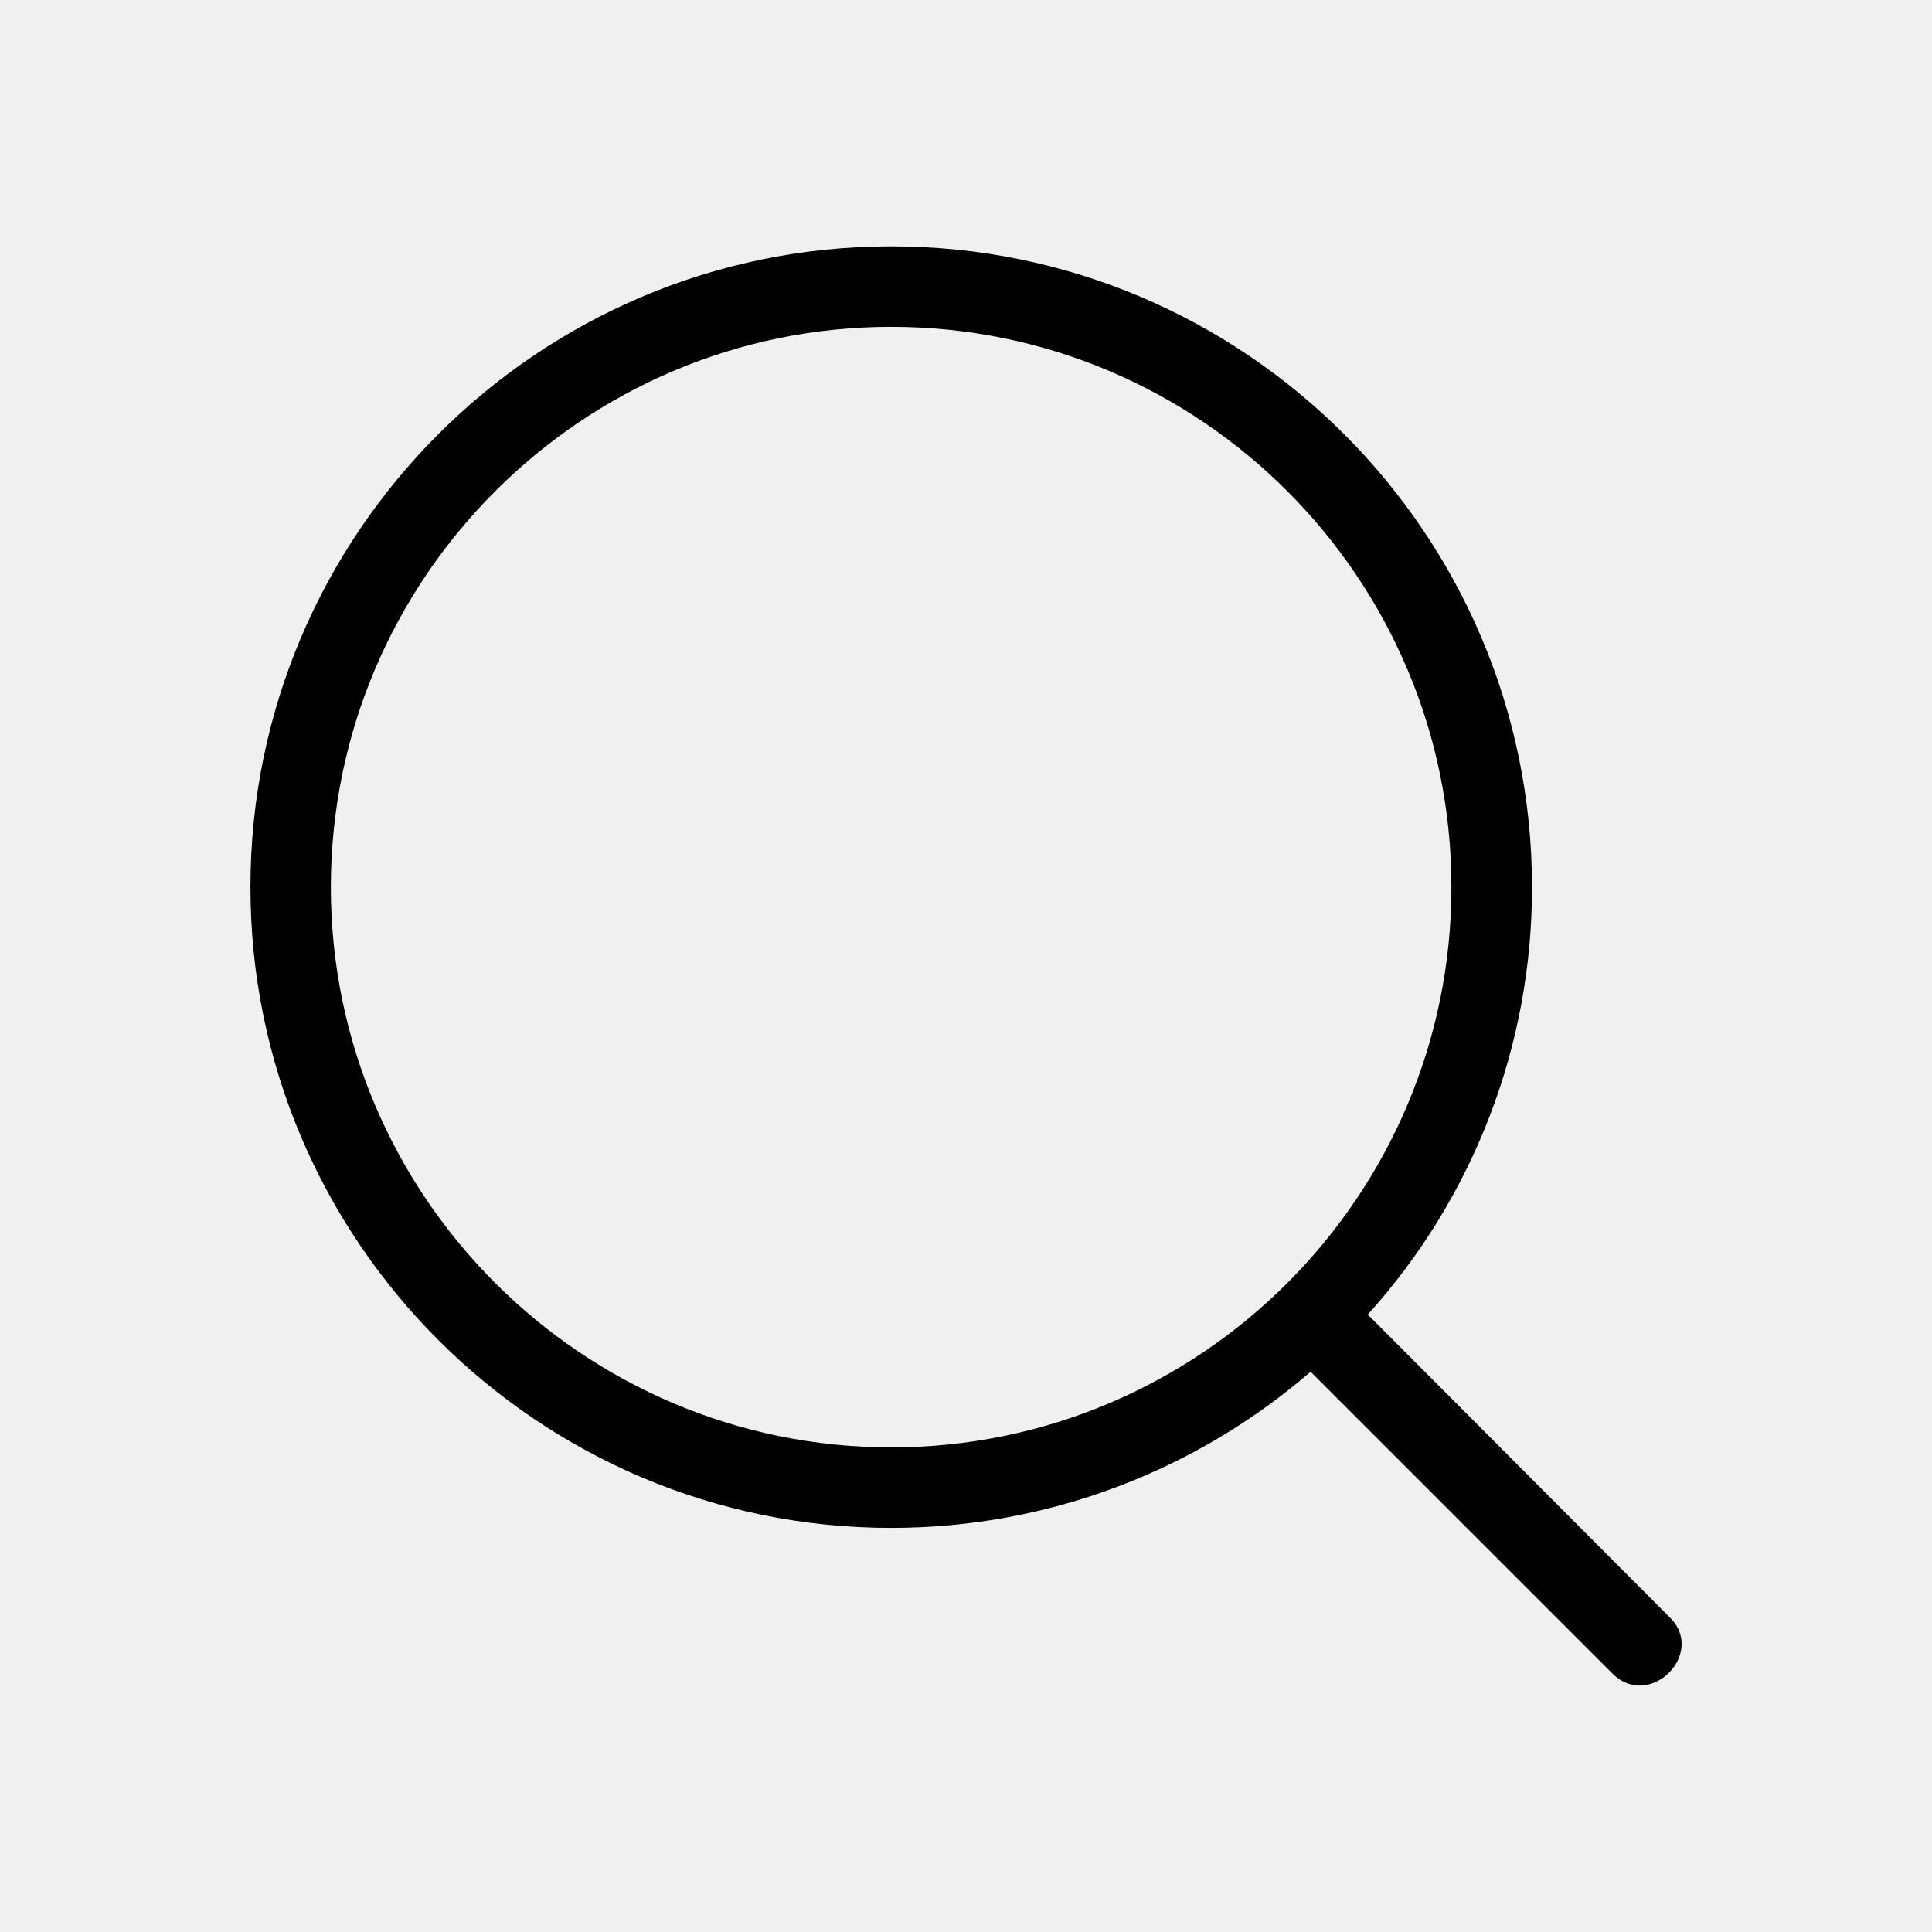
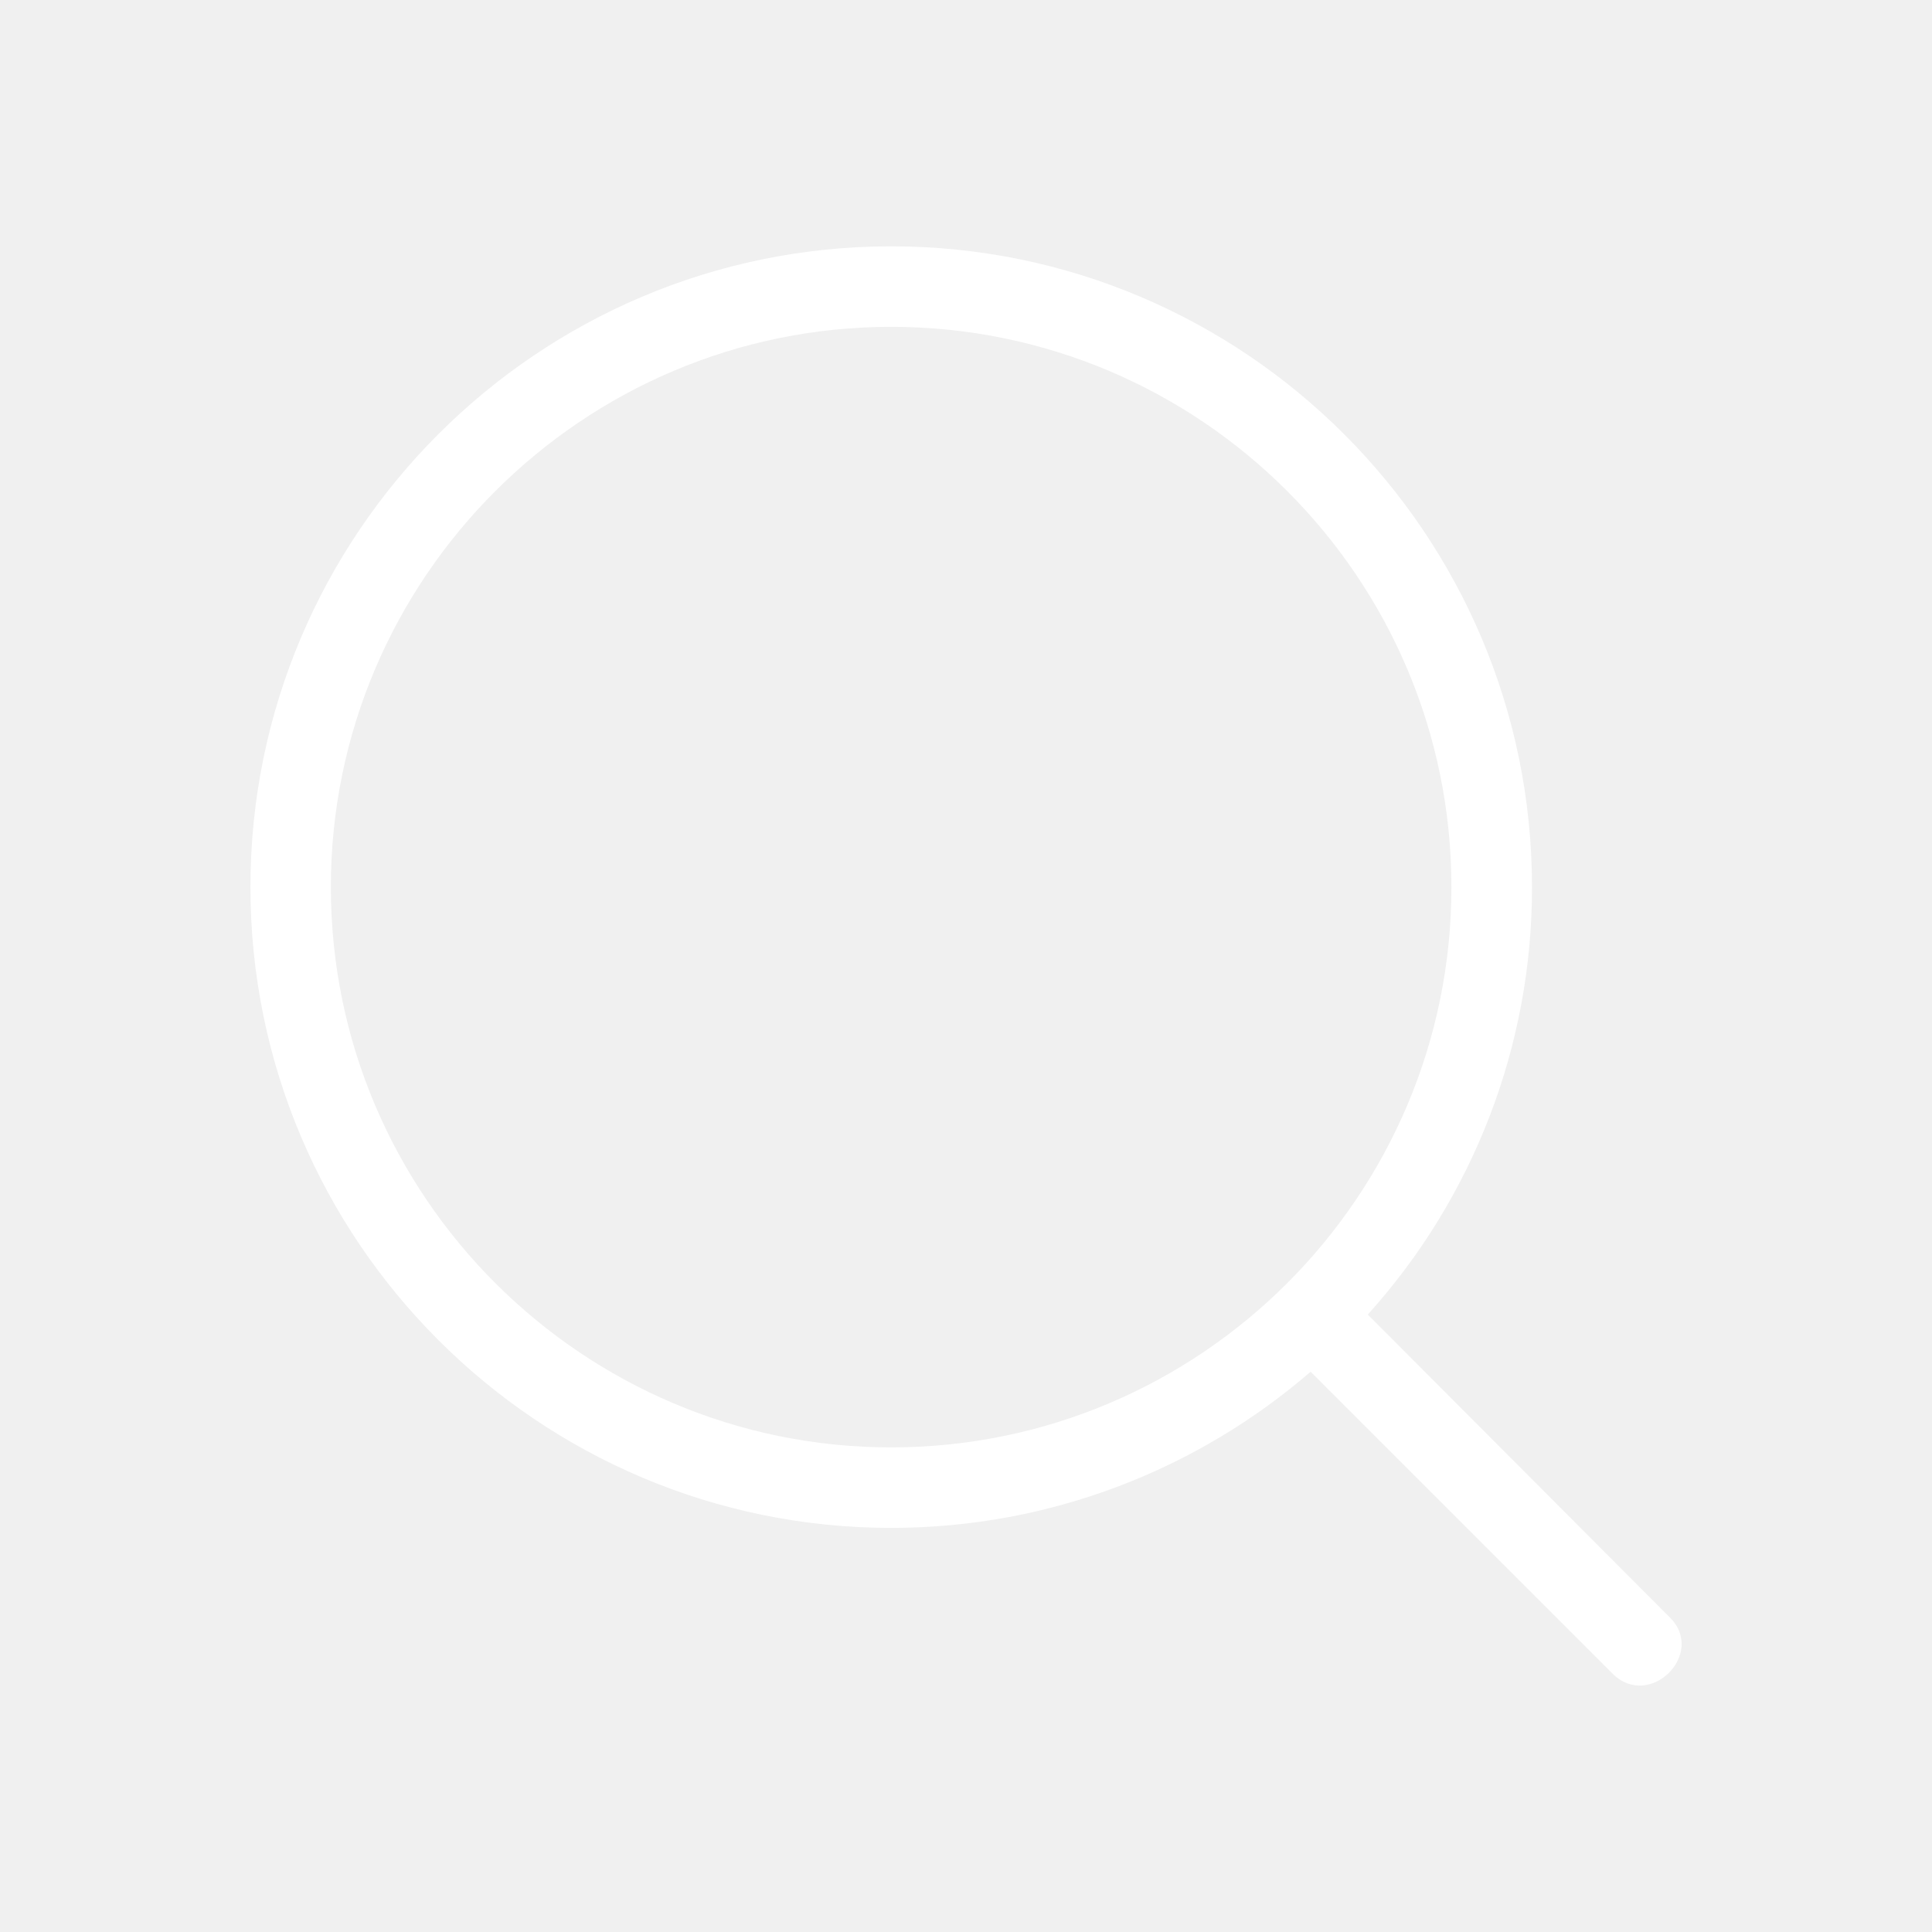
<svg xmlns="http://www.w3.org/2000/svg" width="24" height="24" viewBox="0 0 24 24" fill="none">
-   <path d="M20.031 20.79C20.491 21.25 21.201 20.54 20.741 20.09L16.991 16.33C18.306 14.874 19.034 12.982 19.031 11.02C19.031 6.63 15.461 3.06 11.071 3.06C6.681 3.06 3.111 6.63 3.111 11.02C3.111 15.41 6.681 18.98 11.071 18.98C13.051 18.98 14.881 18.25 16.281 17.04L20.031 20.79ZM4.11 11.02C4.11 7.18 7.24 4.06 11.07 4.06C14.91 4.06 18.03 7.18 18.03 11.02C18.03 14.86 14.91 17.98 11.07 17.98C7.24 17.98 4.11 14.86 4.11 11.02Z" fill="black" />
+   <path d="M20.031 20.79C20.491 21.25 21.201 20.54 20.741 20.09L16.991 16.33C18.306 14.874 19.034 12.982 19.031 11.02C19.031 6.63 15.461 3.06 11.071 3.06C6.681 3.06 3.111 6.63 3.111 11.02C3.111 15.41 6.681 18.98 11.071 18.98C13.051 18.98 14.881 18.25 16.281 17.04L20.031 20.79ZM4.11 11.02C4.11 7.18 7.24 4.06 11.07 4.06C14.91 4.06 18.03 7.18 18.03 11.02C18.03 14.86 14.91 17.98 11.07 17.98C7.24 17.98 4.11 14.86 4.11 11.02Z" fill="white" />
</svg>
